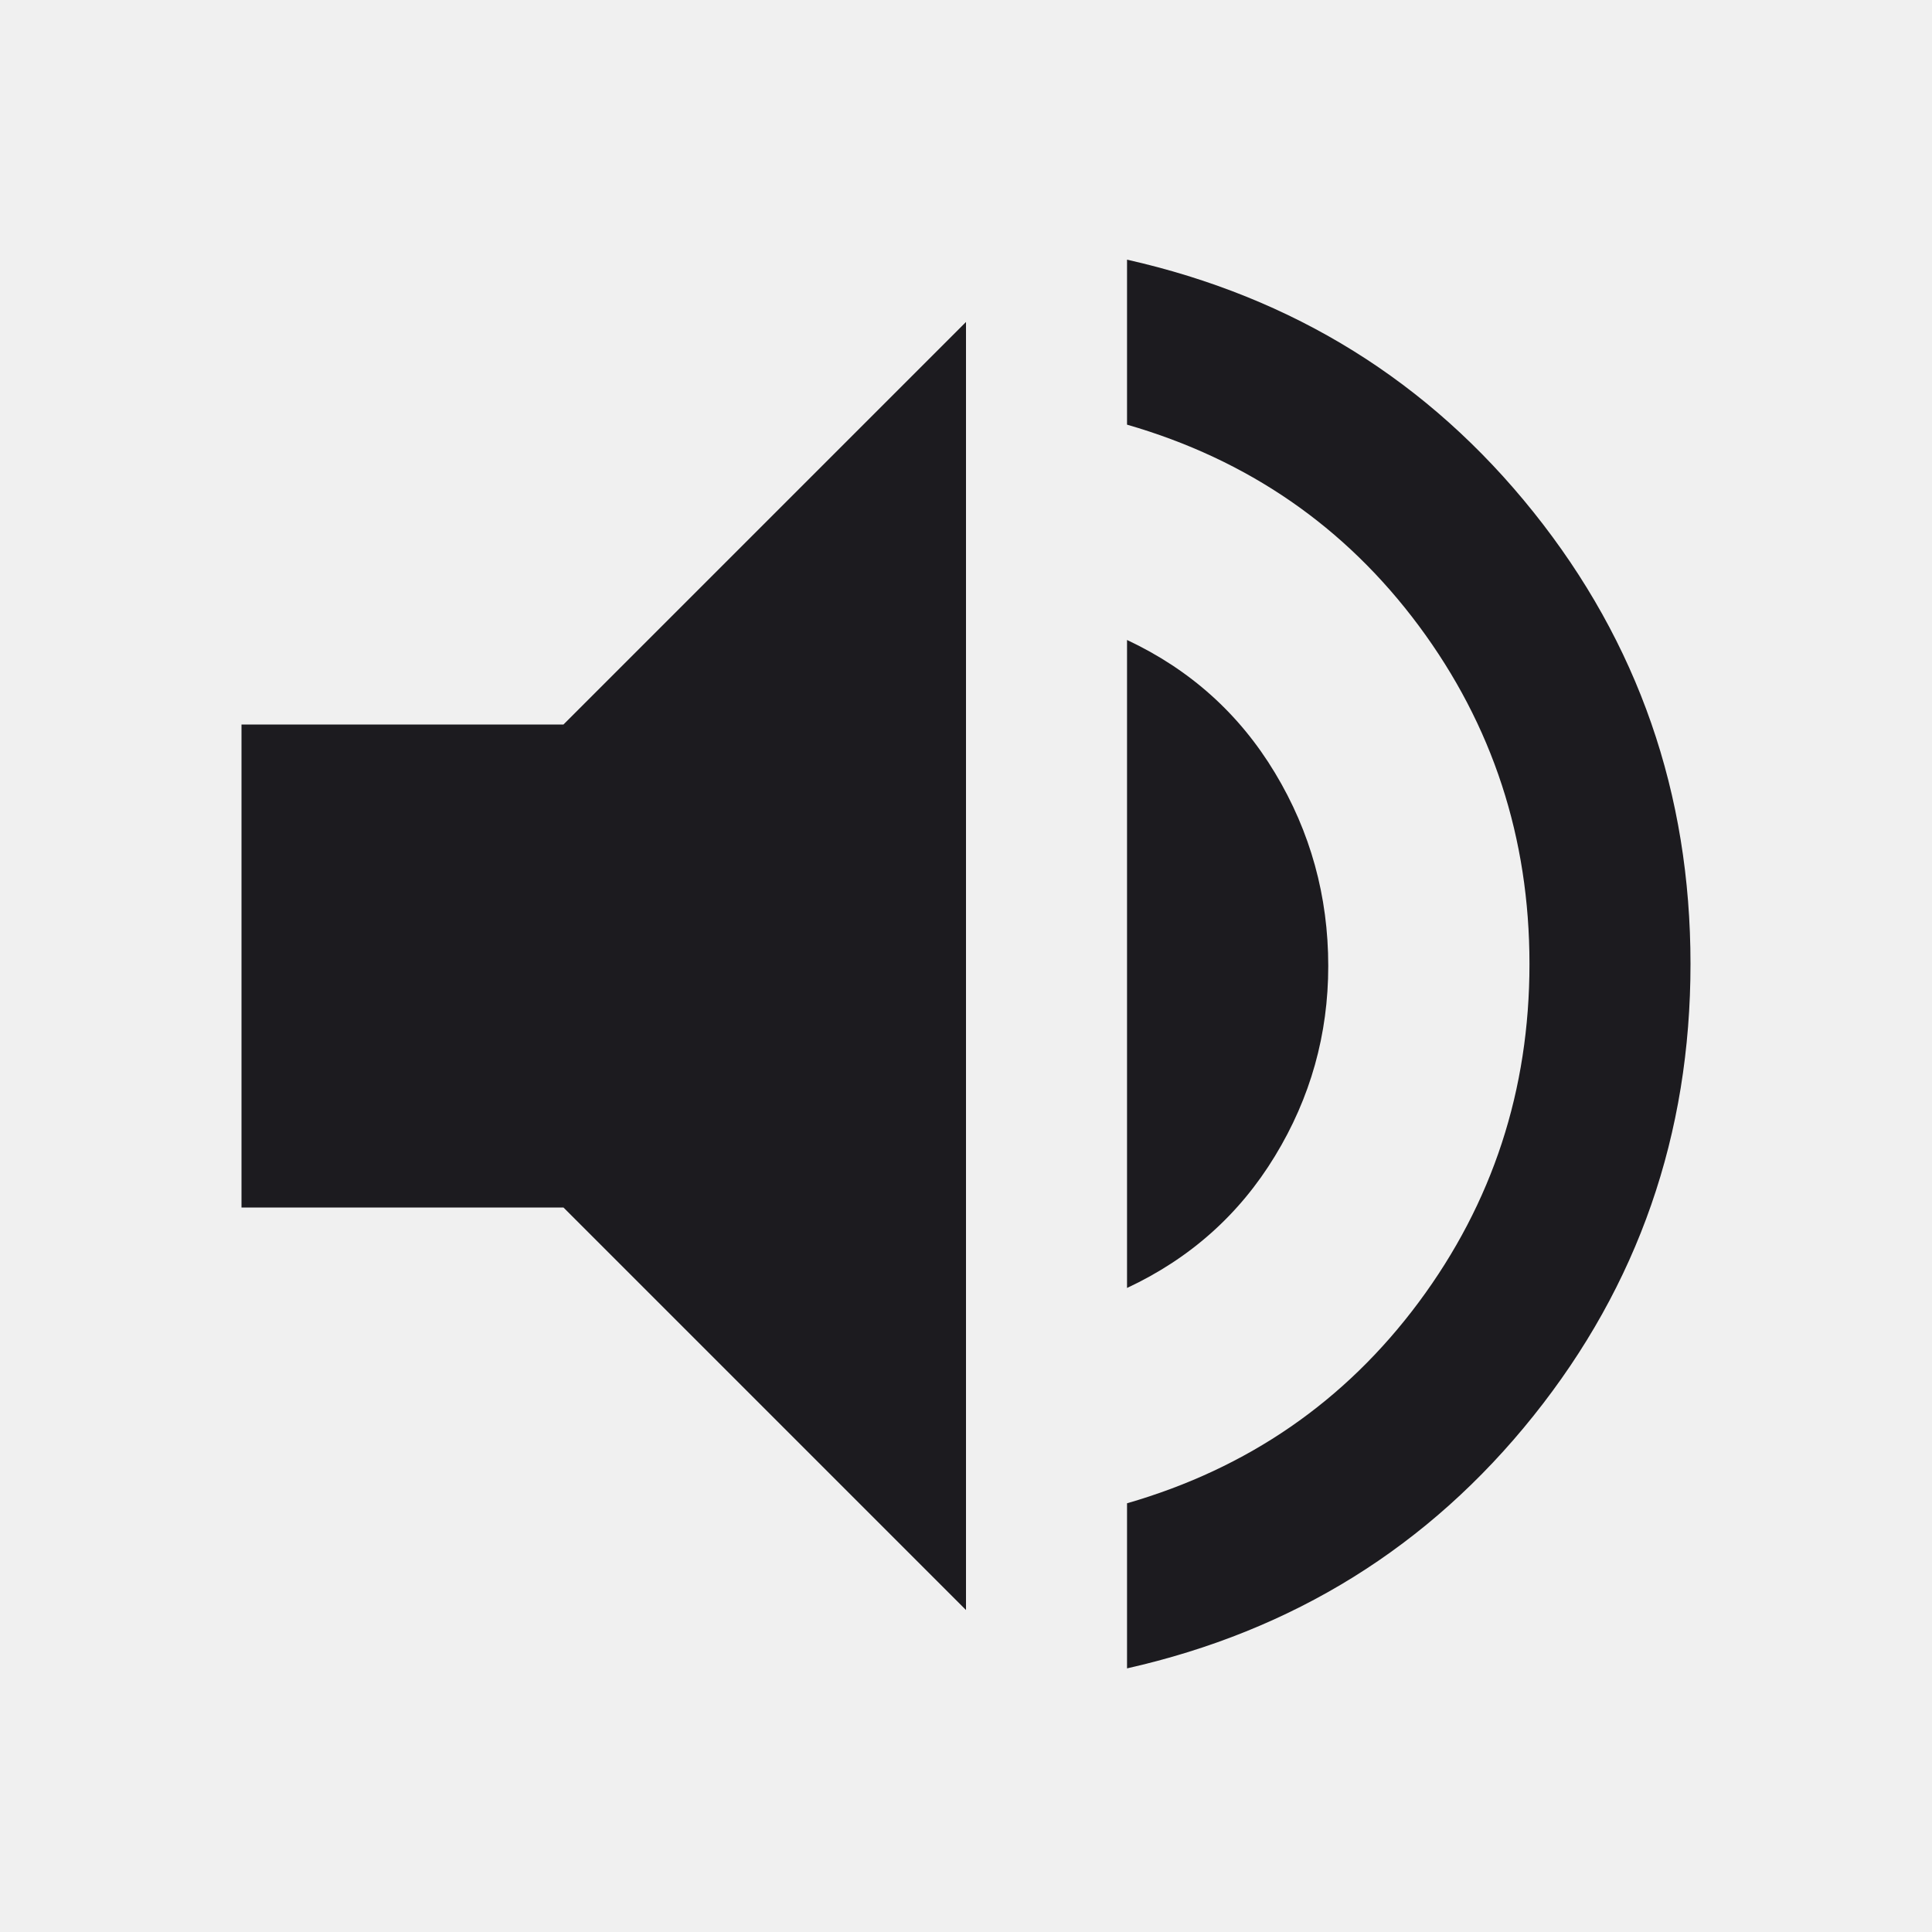
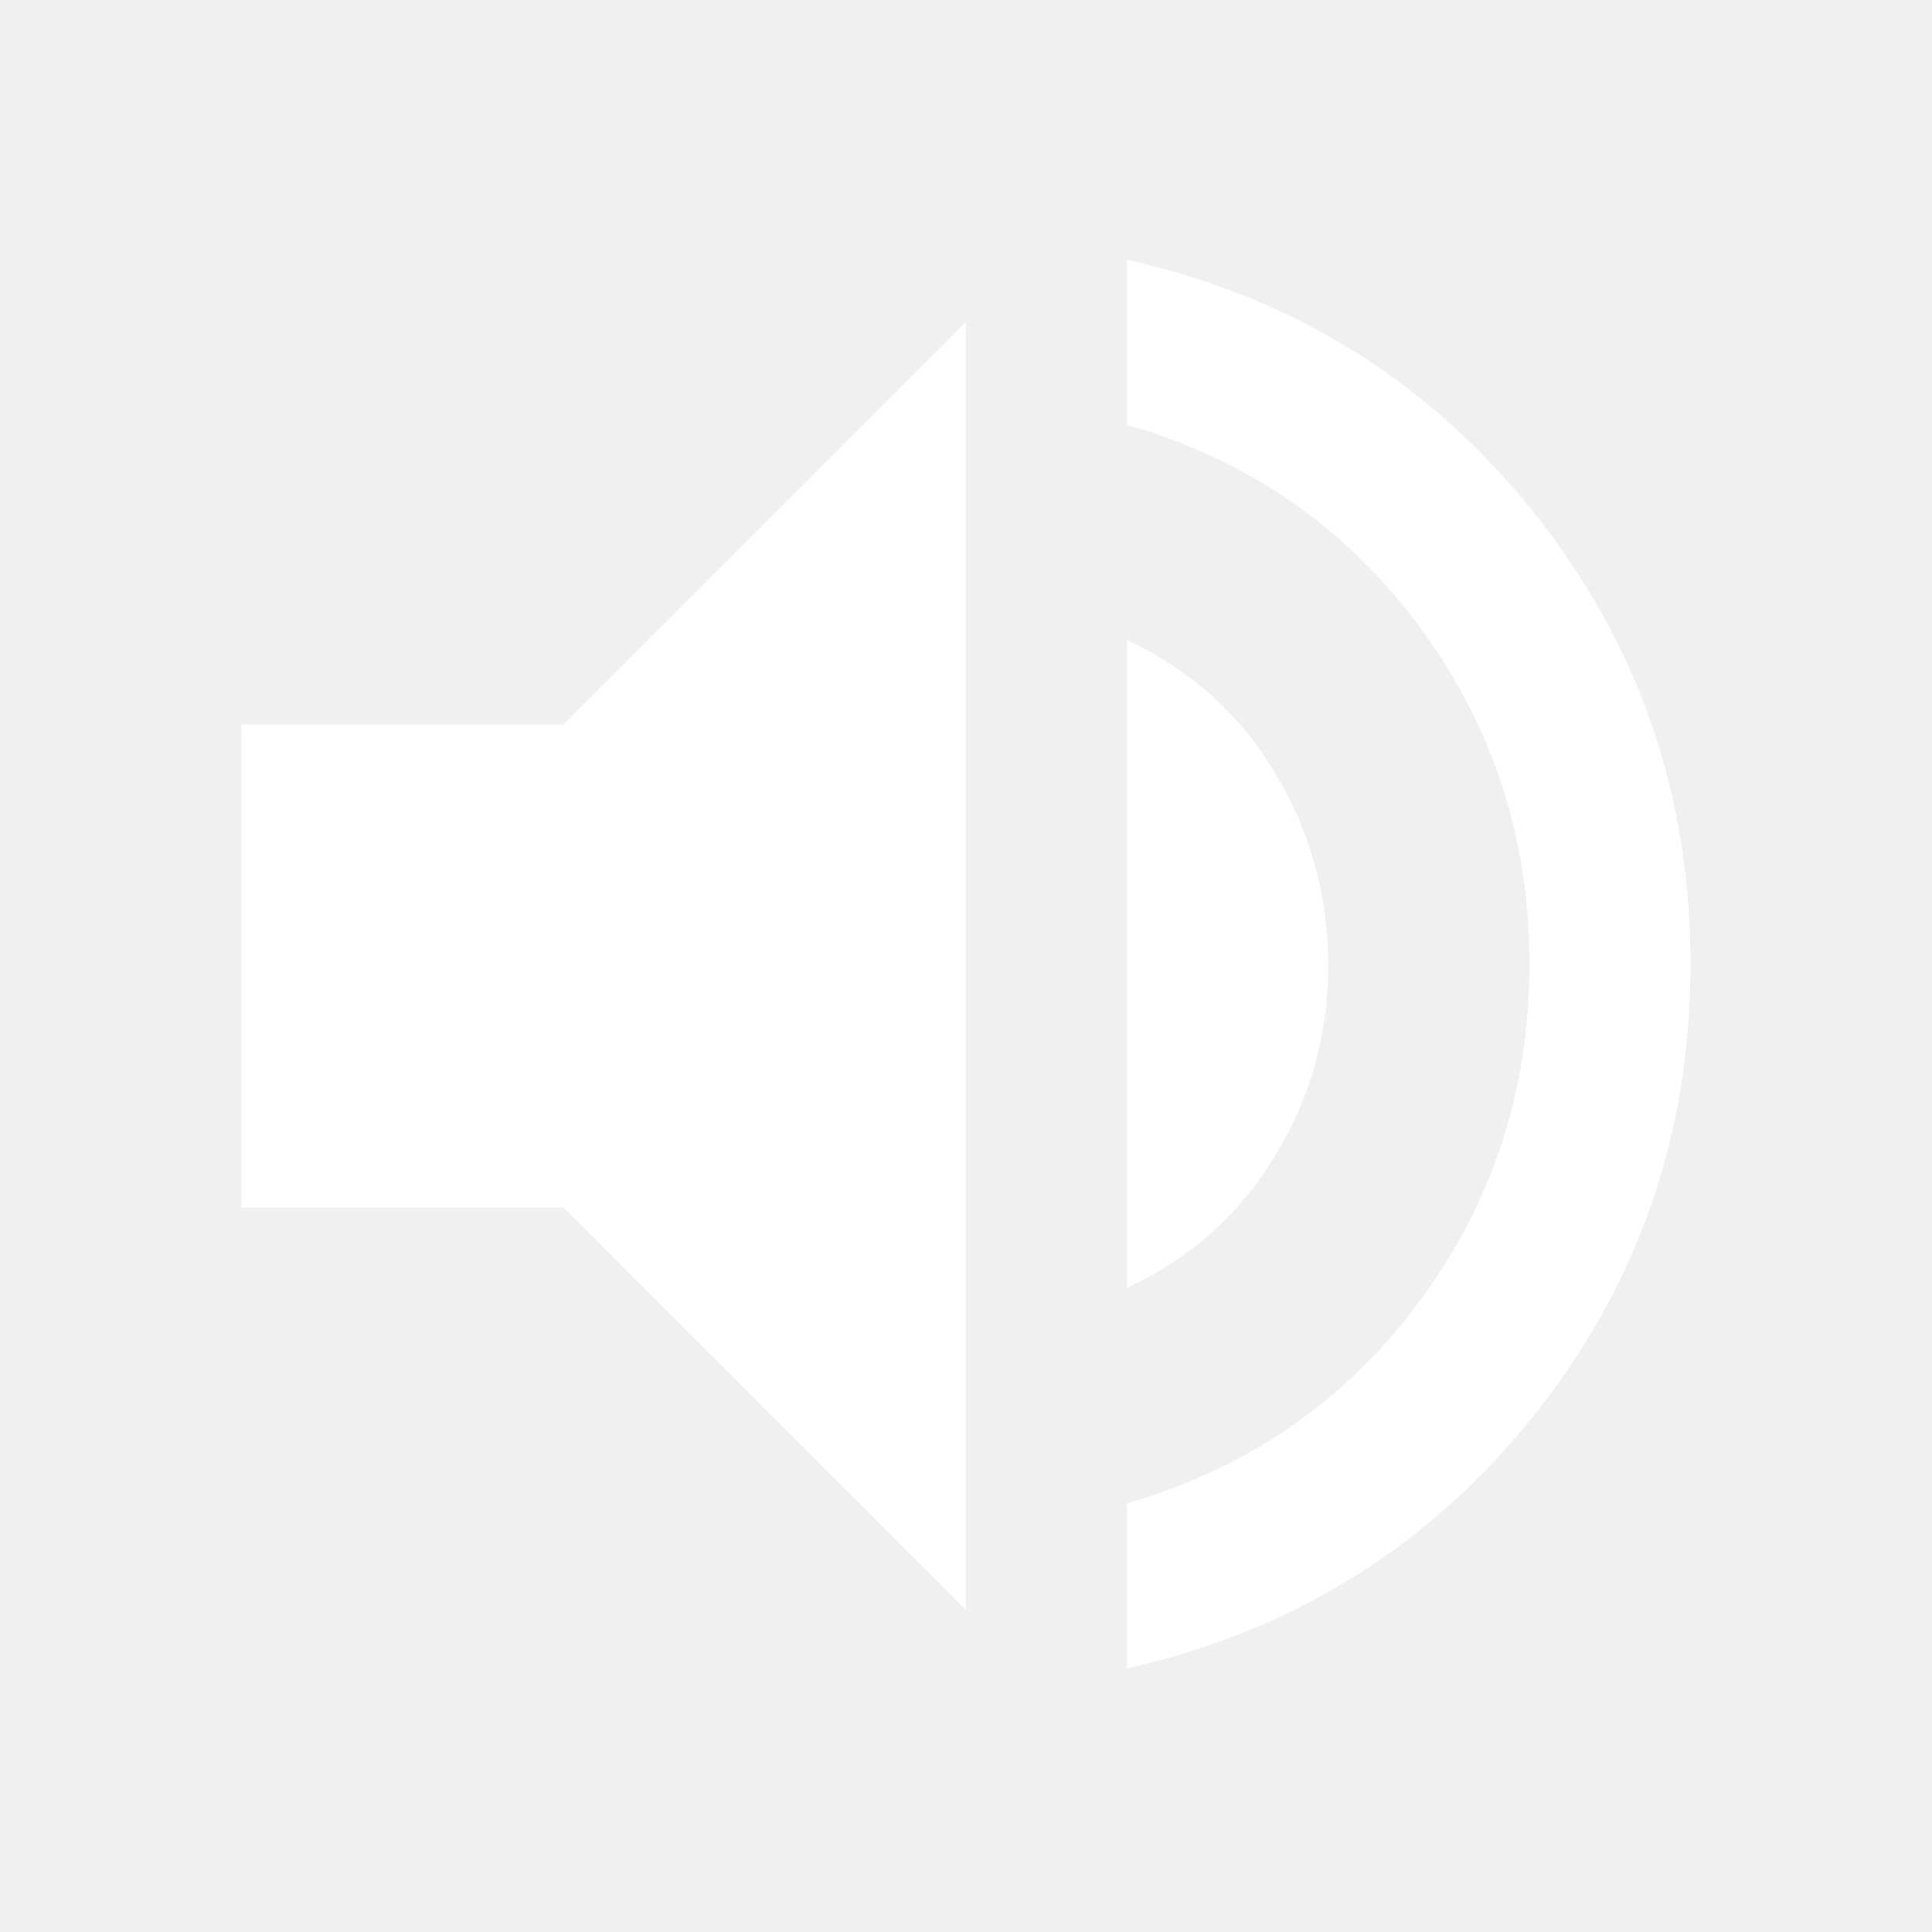
<svg xmlns="http://www.w3.org/2000/svg" width="20" height="20" viewBox="0 0 20 20" fill="none">
-   <mask id="mask0_15_26" style="mask-type:alpha" maskUnits="userSpaceOnUse" x="0" y="0" width="20" height="20">
+   <mask id="mask0_36_204" style="mask-type:alpha" maskUnits="userSpaceOnUse" x="0" y="0" width="20" height="20">
    <rect width="20" height="20" fill="#D9D9D9" />
  </mask>
-   <g mask="url(#mask0_15_26)">
-     <path d="M11.667 17.271V15.562C12.917 15.201 13.924 14.507 14.688 13.479C15.451 12.451 15.833 11.285 15.833 9.979C15.833 8.674 15.451 7.507 14.688 6.479C13.924 5.451 12.917 4.757 11.667 4.396V2.688C13.389 3.076 14.792 3.948 15.875 5.302C16.958 6.656 17.5 8.215 17.5 9.979C17.5 11.743 16.958 13.302 15.875 14.656C14.792 16.01 13.389 16.882 11.667 17.271ZM2.5 12.5V7.5H5.833L10 3.333V16.667L5.833 12.5H2.5ZM11.667 13.333V6.625C12.319 6.931 12.83 7.389 13.198 8C13.566 8.611 13.75 9.278 13.75 10C13.75 10.708 13.566 11.364 13.198 11.968C12.83 12.573 12.319 13.028 11.667 13.333Z" fill="#1C1B1F" />
+   <g mask="url(#mask0_36_204)">
+     <path d="M11.667 17.271V15.562C12.917 15.201 13.924 14.507 14.688 13.479C15.451 12.451 15.833 11.285 15.833 9.979C15.833 8.674 15.451 7.507 14.688 6.479C13.924 5.451 12.917 4.757 11.667 4.396V2.688C13.389 3.076 14.792 3.948 15.875 5.302C16.958 6.656 17.5 8.215 17.5 9.979C17.5 11.743 16.958 13.302 15.875 14.656C14.792 16.01 13.389 16.882 11.667 17.271ZM2.5 12.5V7.5H5.833L10 3.333V16.667L5.833 12.5H2.5ZM11.667 13.333V6.625C12.319 6.931 12.83 7.389 13.198 8C13.566 8.611 13.75 9.278 13.75 10C13.75 10.708 13.566 11.364 13.198 11.968C12.83 12.573 12.319 13.028 11.667 13.333Z" fill="white" />
  </g>
</svg>
